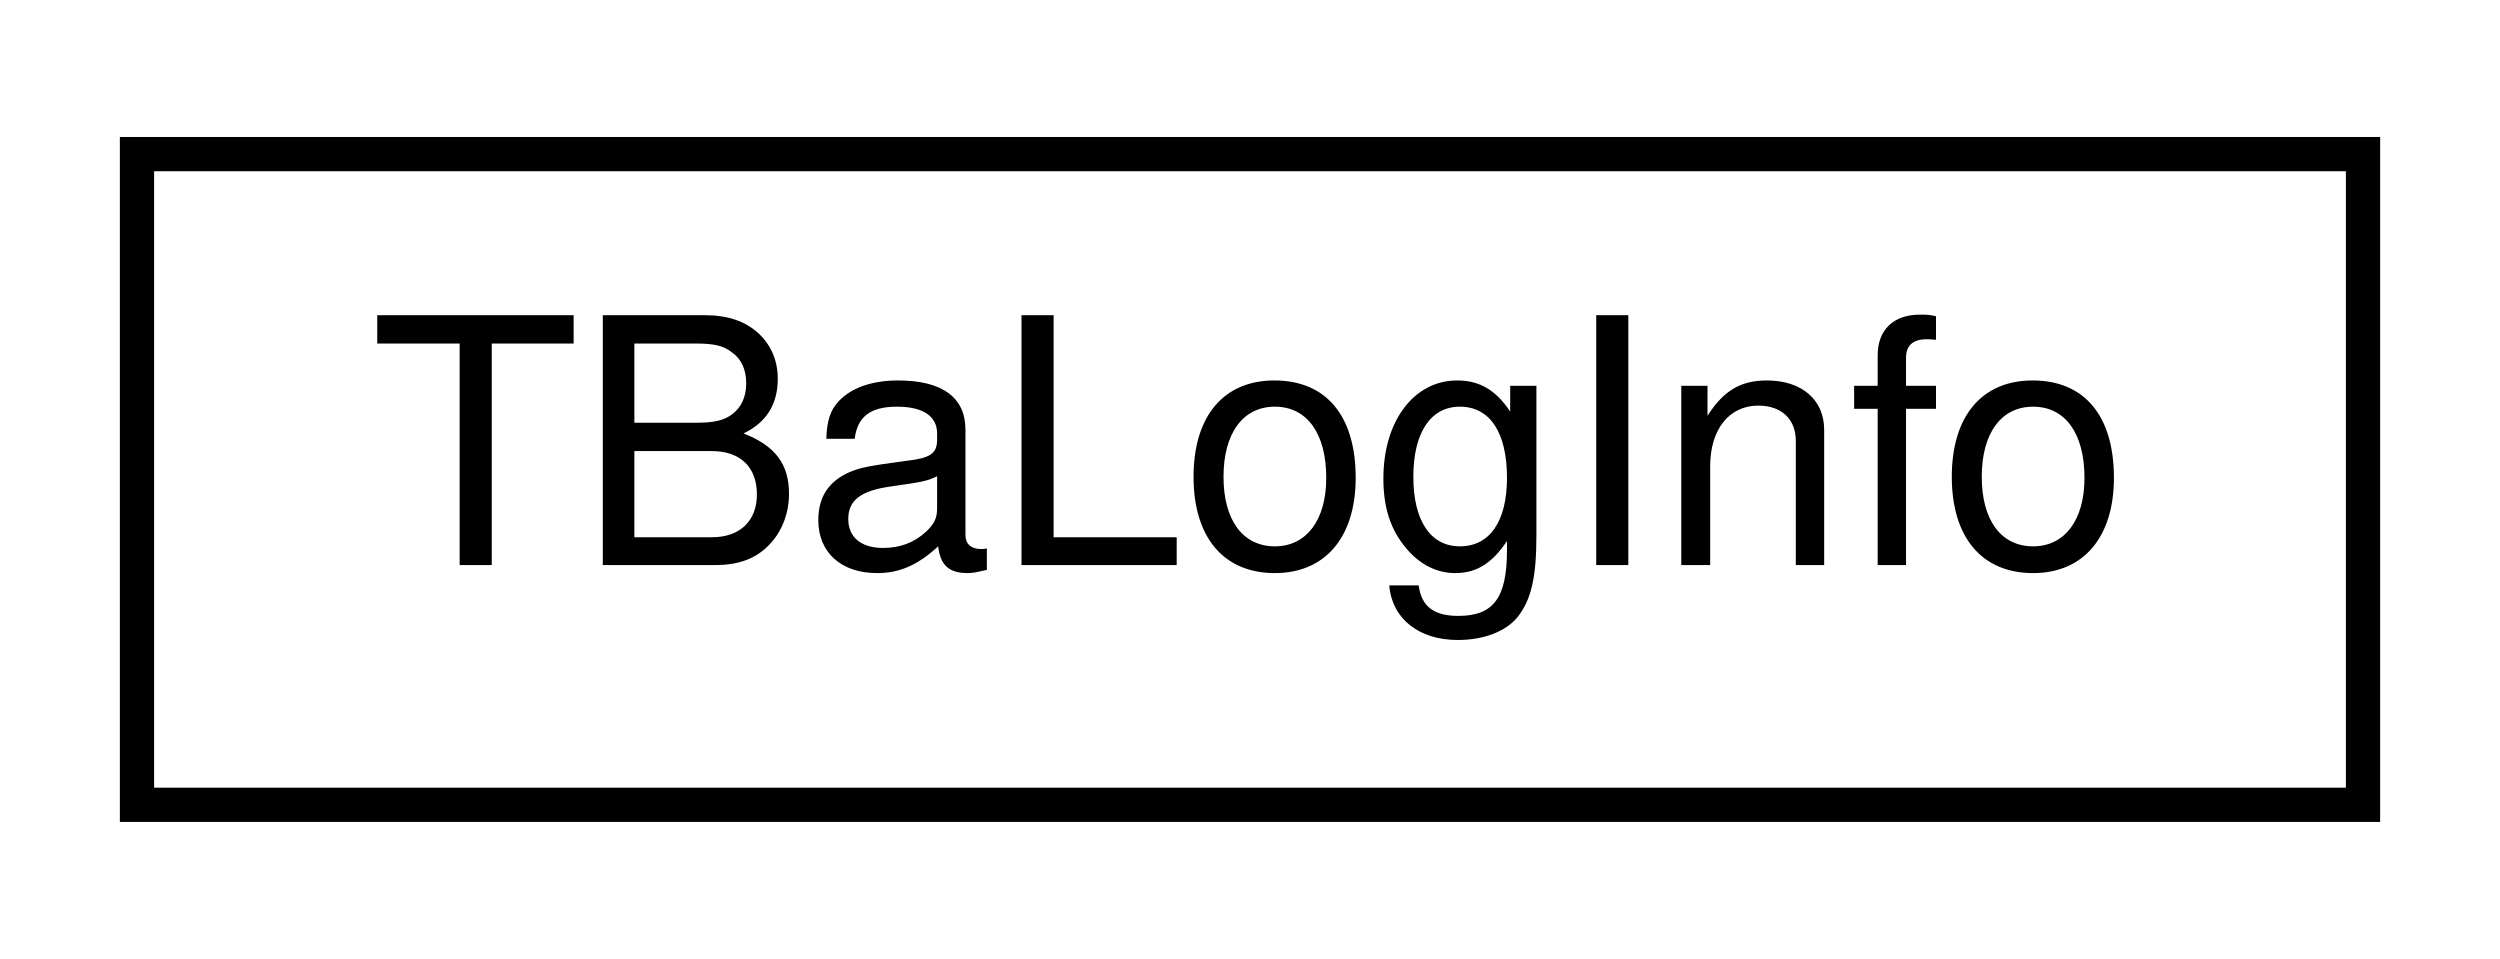
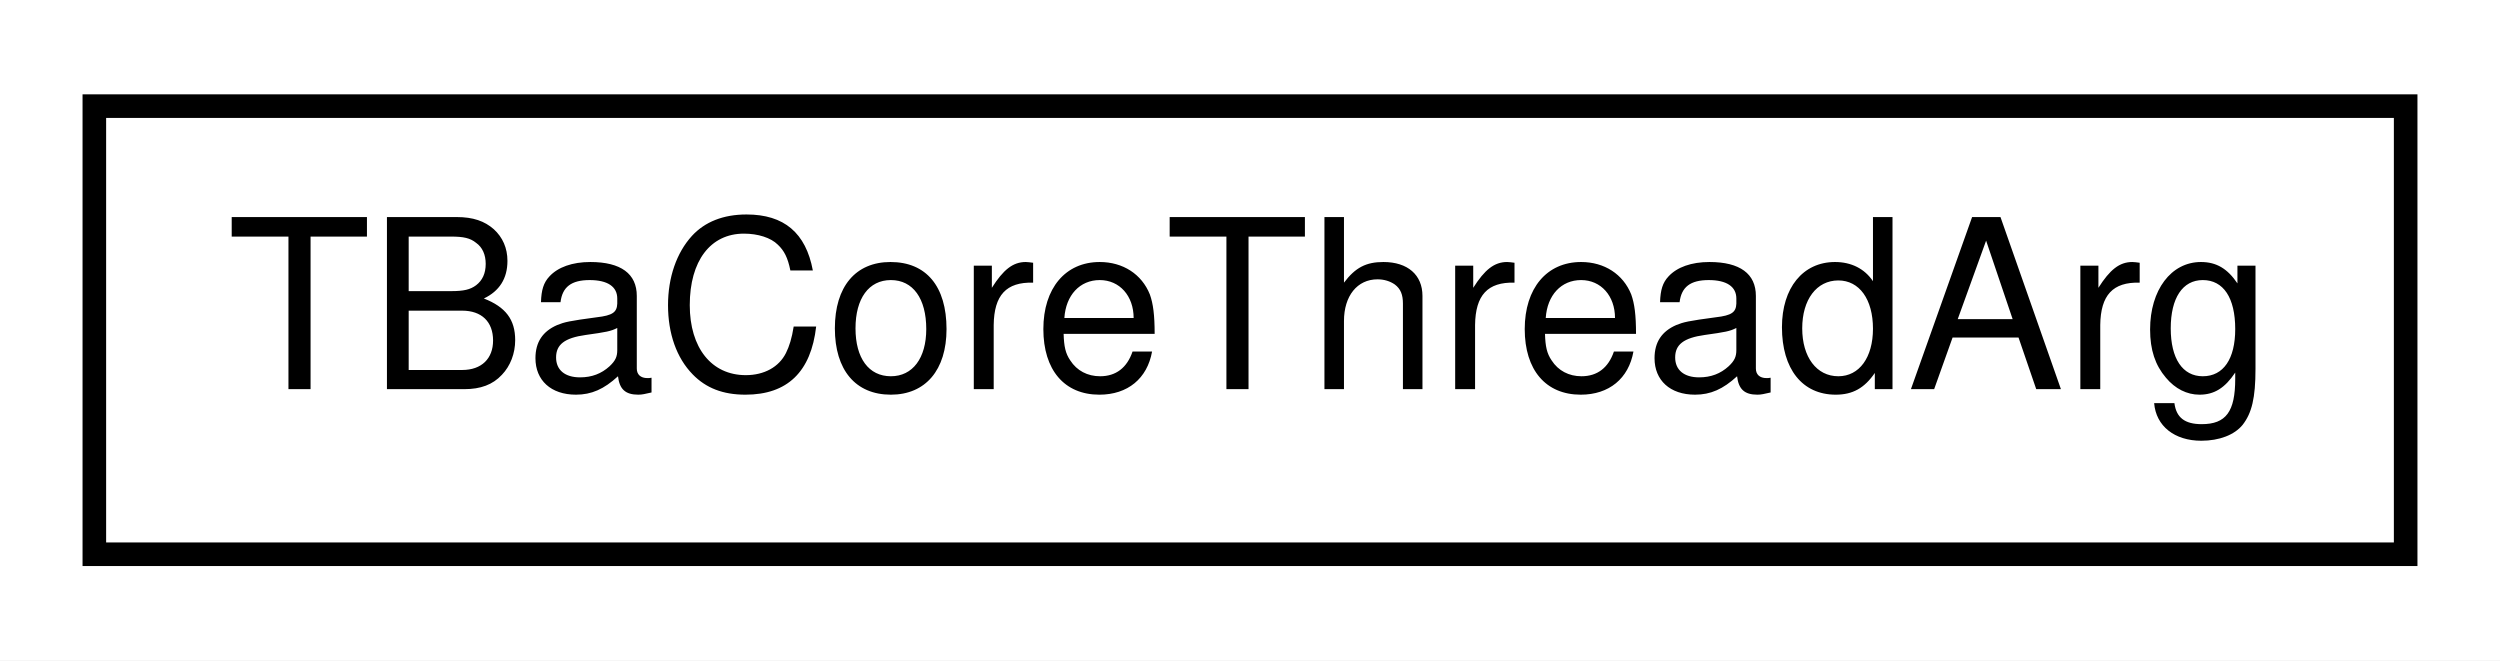
- <svg xmlns="http://www.w3.org/2000/svg" xmlns:xlink="http://www.w3.org/1999/xlink" width="73pt" height="28pt" viewBox="0.00 0.00 73.00 28.00">
+ <svg xmlns="http://www.w3.org/2000/svg" xmlns:xlink="http://www.w3.org/1999/xlink" width="106pt" height="28pt" viewBox="0.00 0.00 106.00 28.00">
  <g id="graph0" class="graph" transform="scale(1 1) rotate(0) translate(4 24)">
-     <polygon fill="white" stroke="none" points="-4,4 -4,-24 69,-24 69,4 -4,4" />
+     <polygon fill="white" stroke="none" points="-4,4 -4,-24 102,-24 102,4 -4,4" />
    <g id="node1" class="node">
      <g id="a_node1">
-         <a xlink:href="structTBaLogInfo.html" target="_top" xlink:title="Logger information. ">
-           <polygon fill="white" stroke="black" points="0,-0.5 0,-19.5 65,-19.5 65,-0.5 0,-0.5" />
-           <text text-anchor="middle" x="32.5" y="-7.5" font-family="Helvetica,sans-Serif" font-size="10.00">TBaLogInfo</text>
+         <a xlink:href="structTBaCoreThreadArg.html" target="_top" xlink:title="Thread function arguments. ">
+           <polygon fill="white" stroke="black" points="0,-0.5 0,-19.5 98,-19.5 98,-0.5 0,-0.5" />
+           <text text-anchor="middle" x="49" y="-7.5" font-family="Helvetica,sans-Serif" font-size="10.00">TBaCoreThreadArg</text>
        </a>
      </g>
    </g>
  </g>
</svg>
